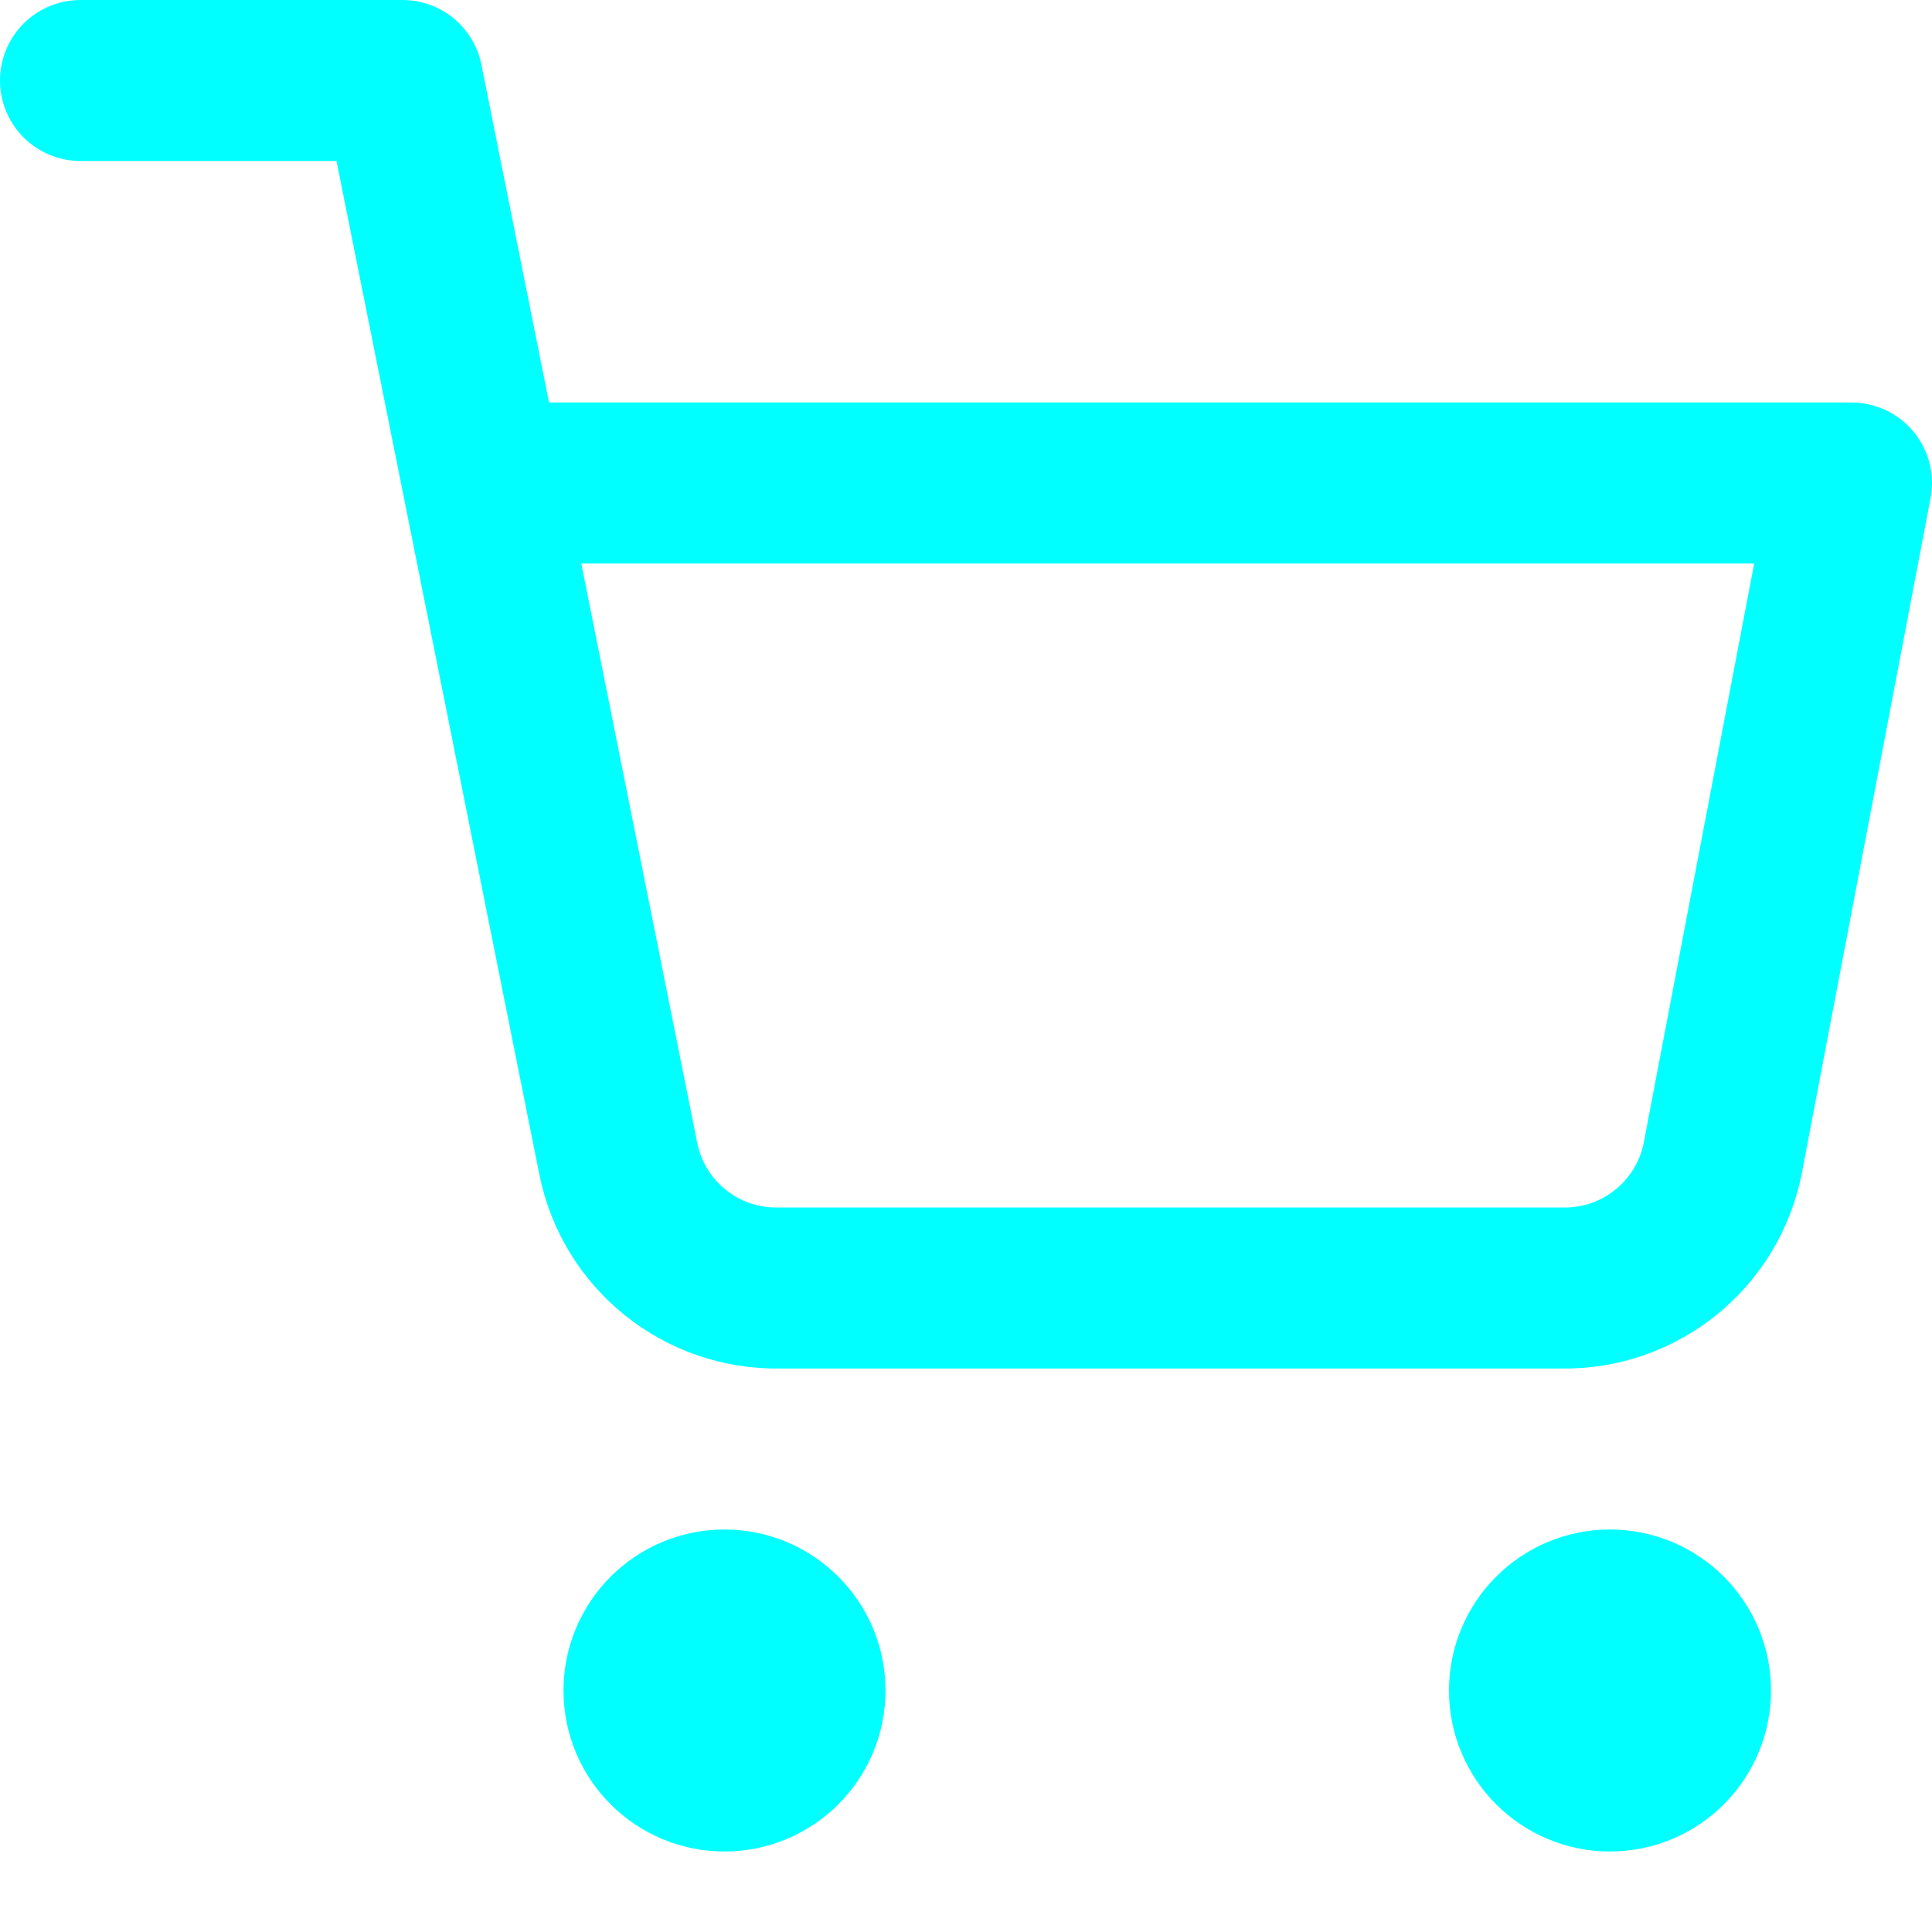
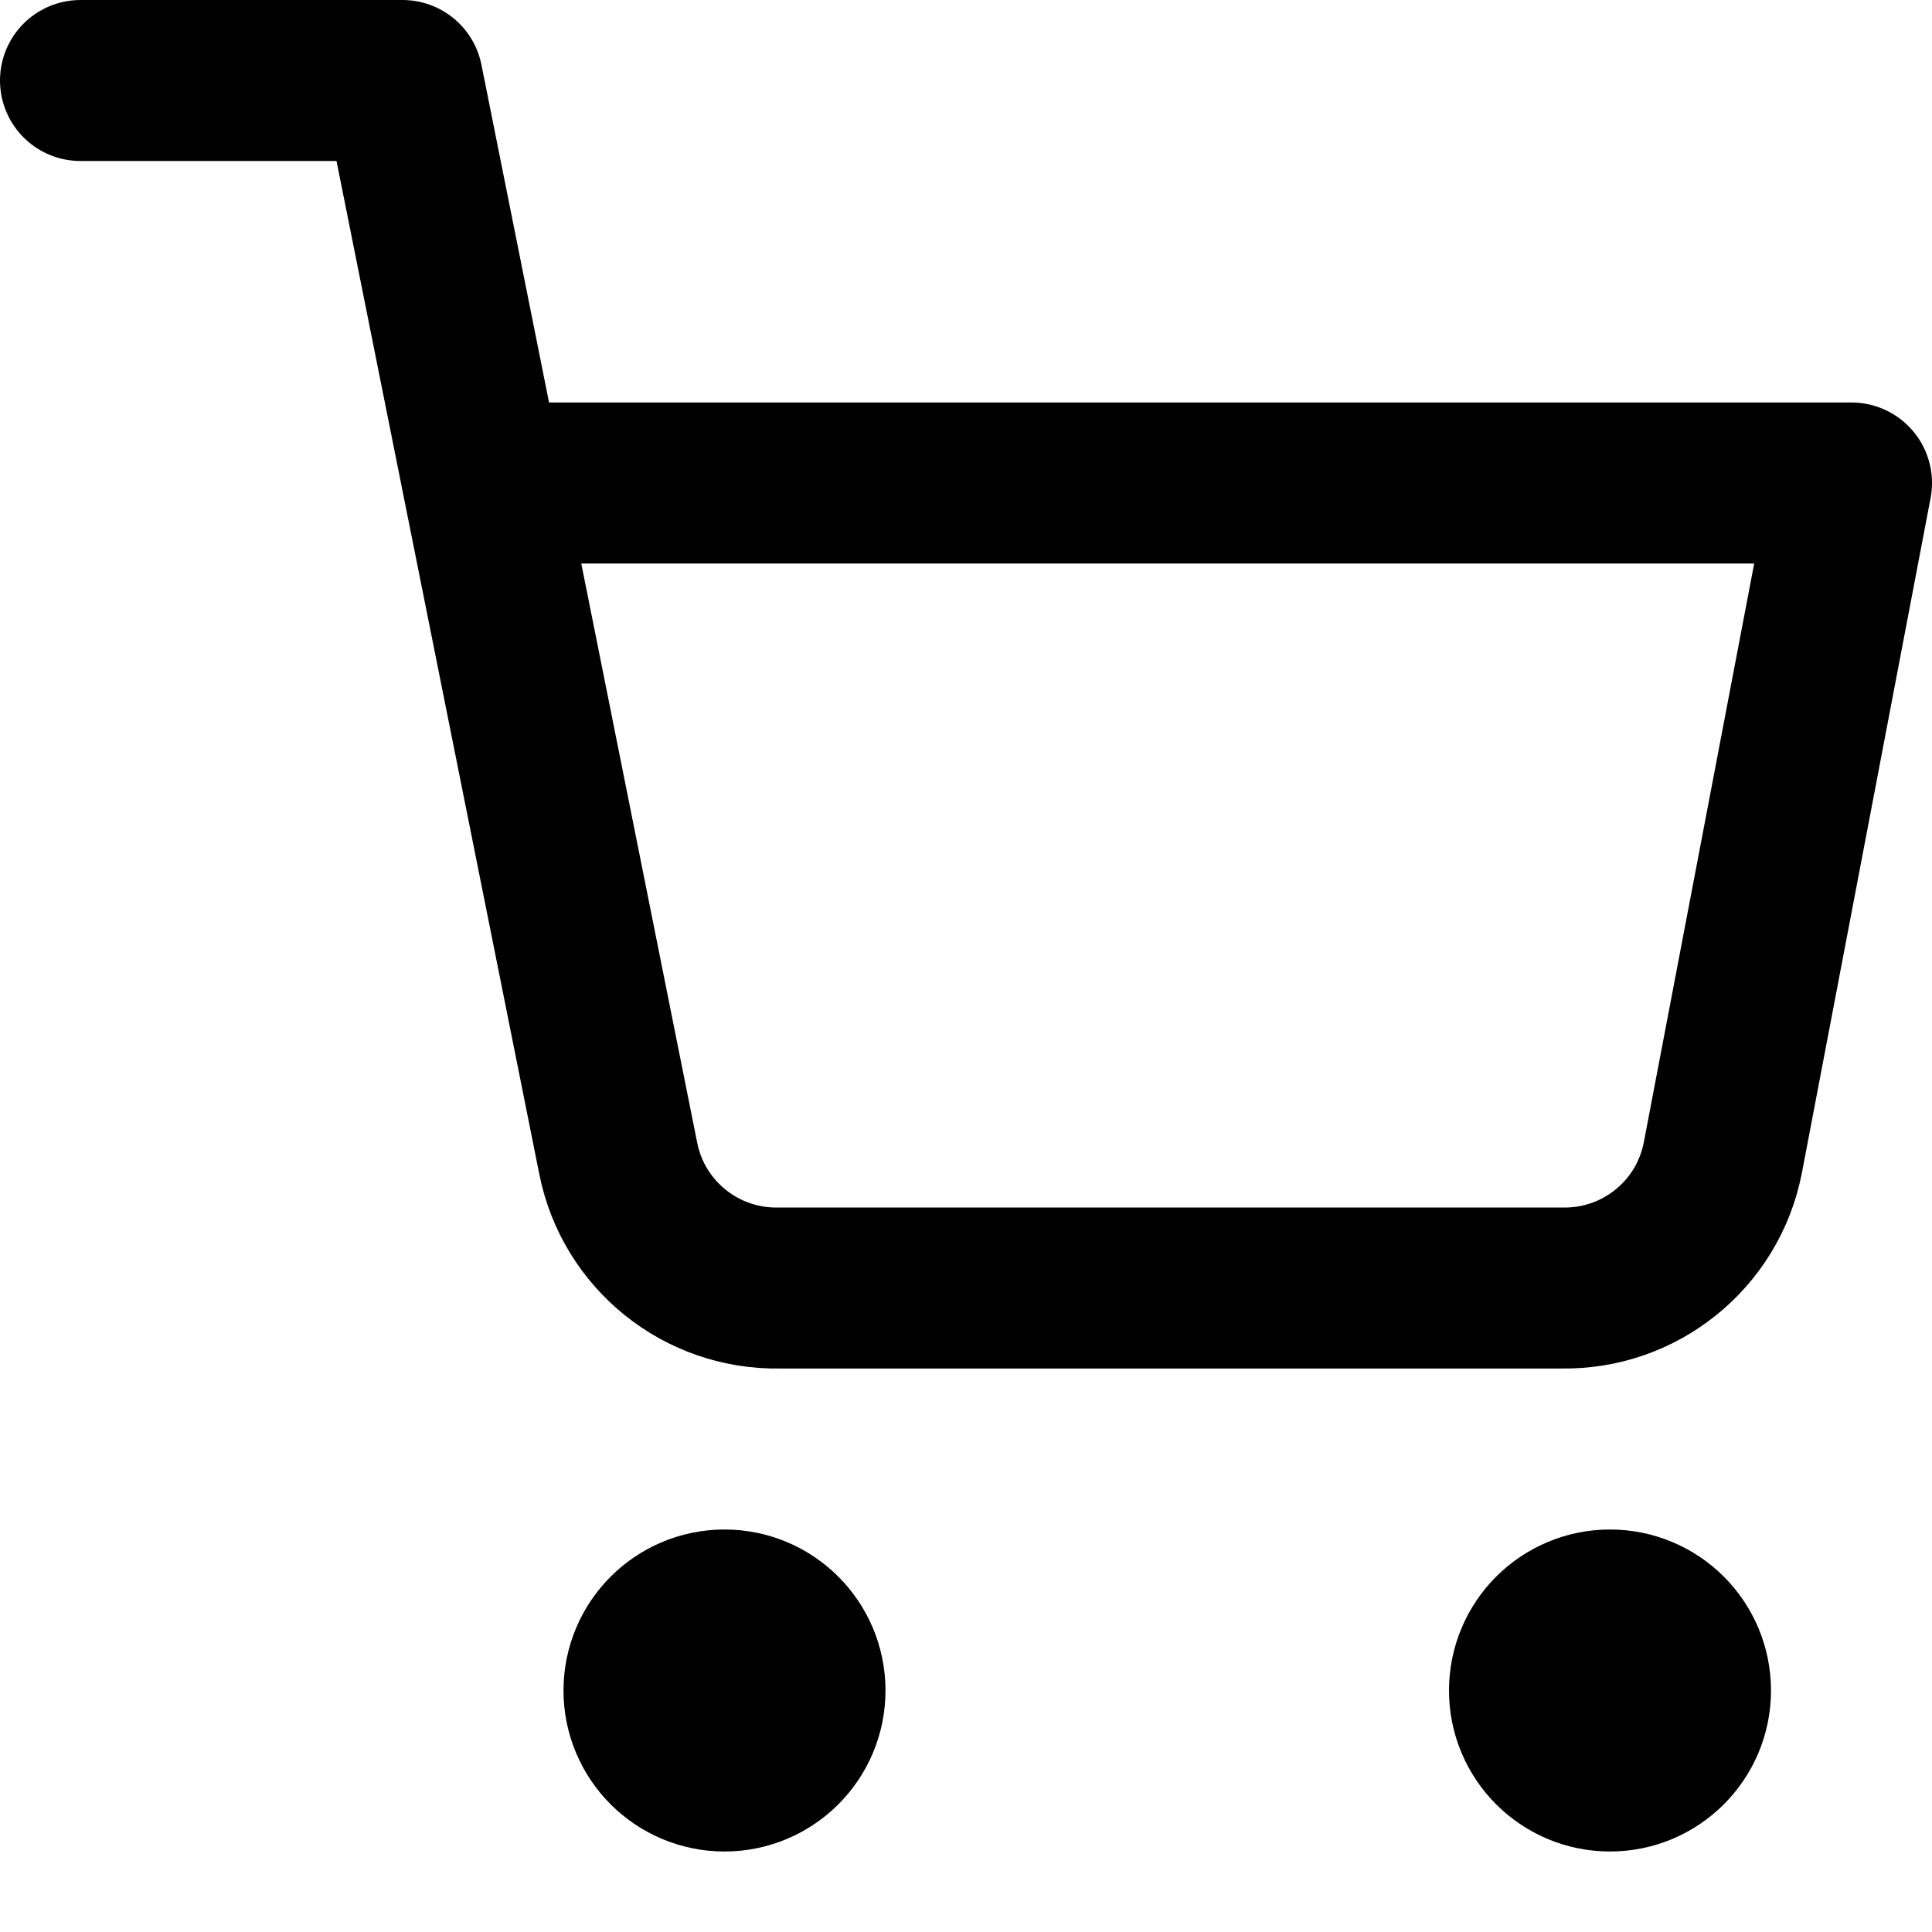
- <svg xmlns="http://www.w3.org/2000/svg" width="80" height="80" viewBox="0 0 24 24" fill="none" stroke="#00FFFF" stroke-width="2" stroke-linecap="round" stroke-linejoin="round">
+ <svg xmlns="http://www.w3.org/2000/svg" viewBox="0 0 24 24" fill="none" stroke="currentColor" stroke-width="2" stroke-linecap="round" stroke-linejoin="round">
  <circle cx="9" cy="21" r="1" />
  <circle cx="20" cy="21" r="1" />
  <path d="M1 1h4l2.68 13.39a2 2 0 0 0 2 1.61h9.72a2 2 0 0 0 2-1.61L23 6H6" />
</svg>
